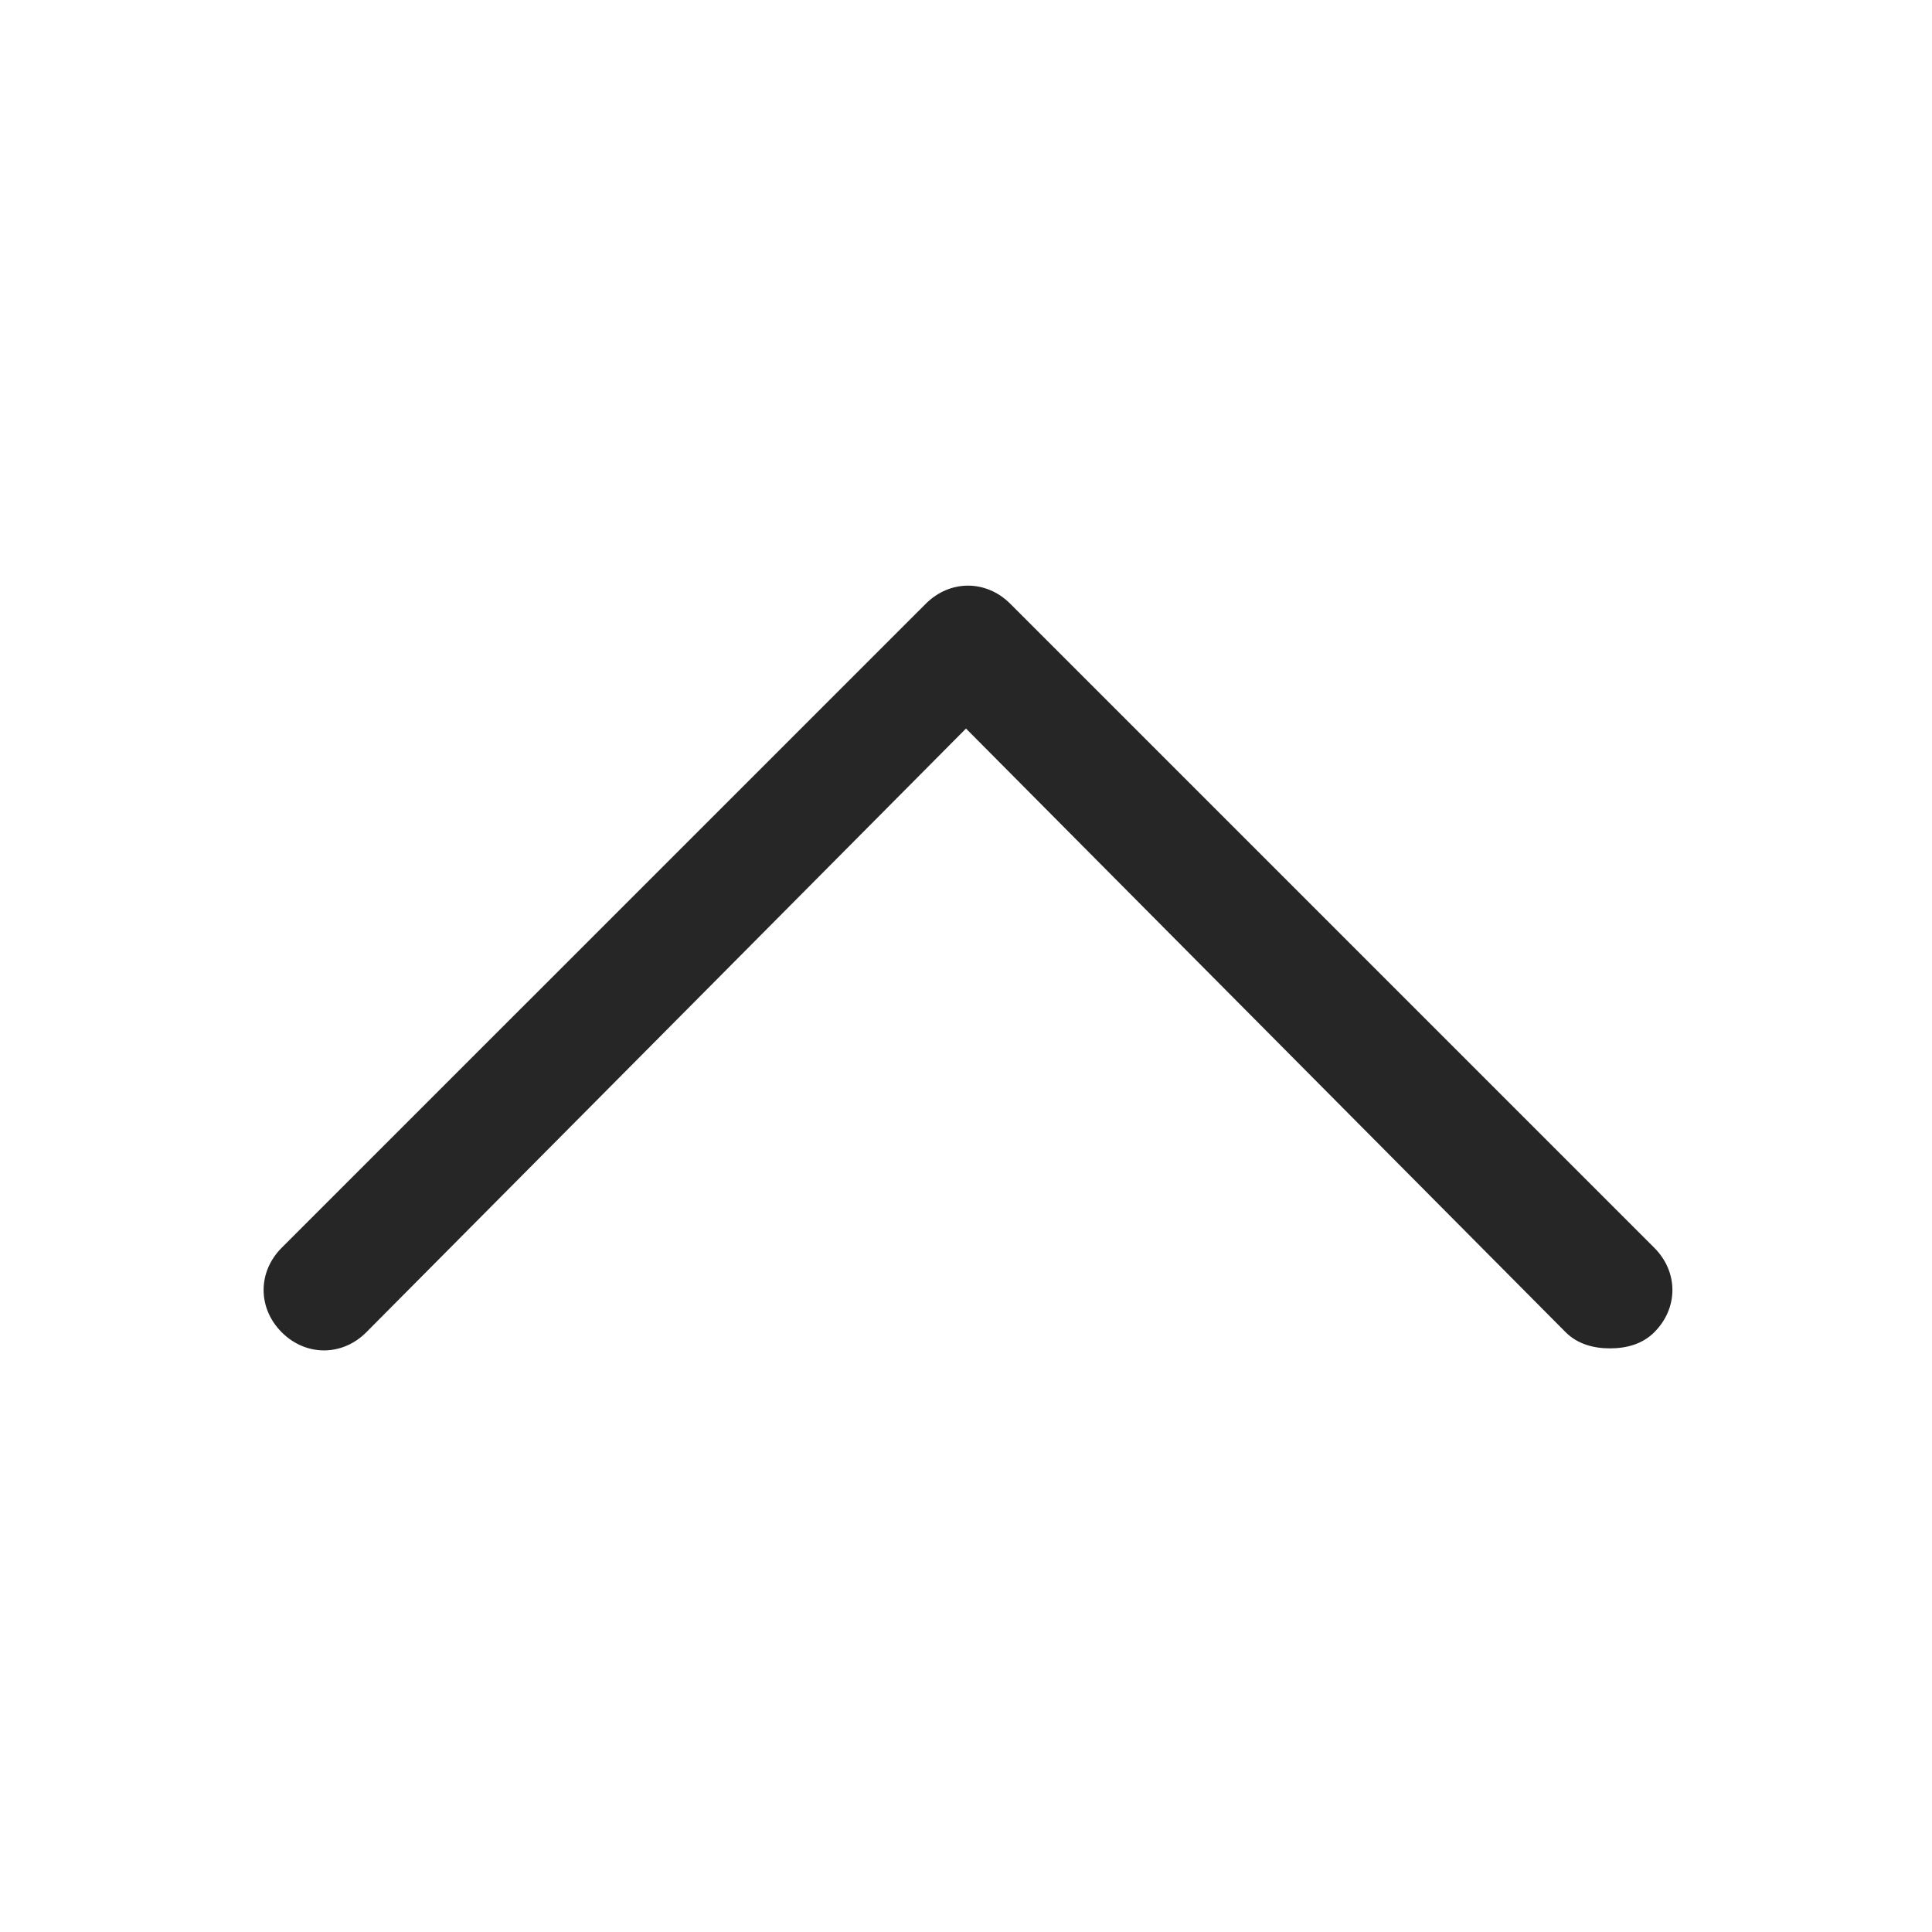
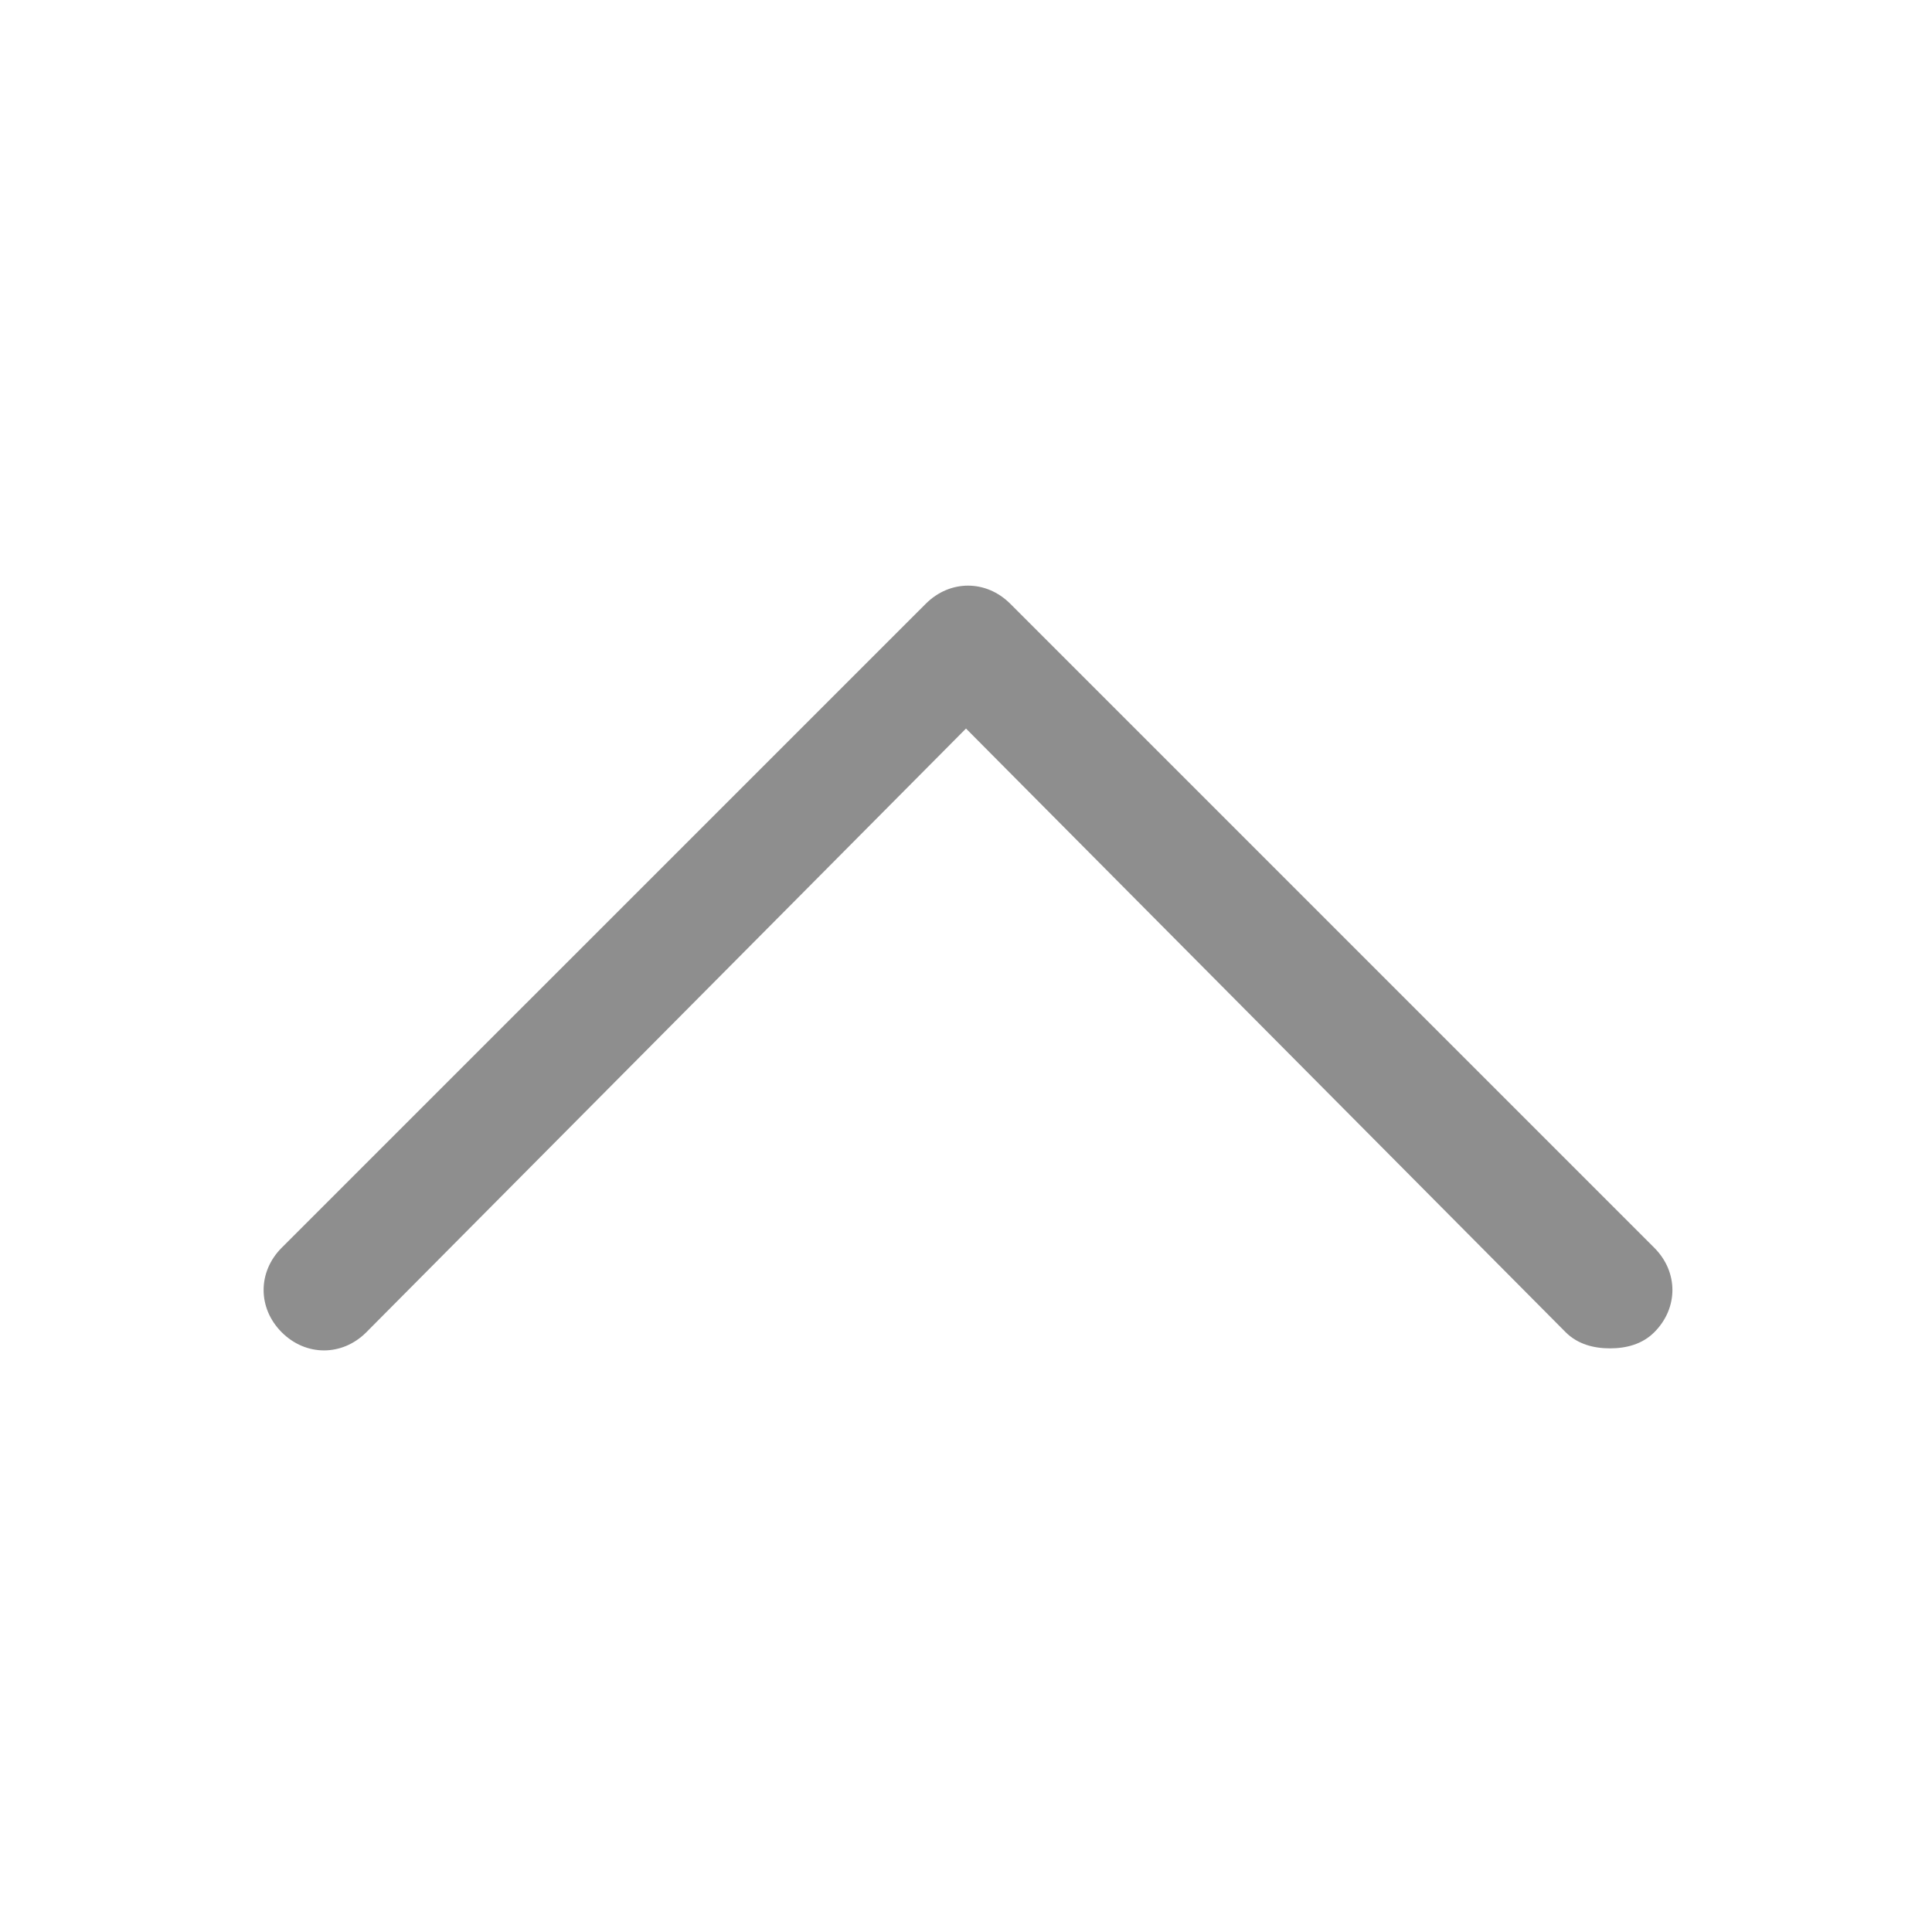
<svg xmlns="http://www.w3.org/2000/svg" width="22" height="22" viewBox="0 0 22 22" fill="none">
-   <path d="M18.333 15.354C18.15 15.354 17.967 15.308 17.829 15.171L11 8.296L4.171 15.171C3.896 15.446 3.483 15.446 3.208 15.171C2.933 14.896 2.933 14.483 3.208 14.208L10.542 6.875C10.817 6.6 11.229 6.6 11.504 6.875L18.837 14.208C19.113 14.483 19.113 14.896 18.837 15.171C18.7 15.308 18.517 15.354 18.333 15.354Z" fill="#262626" />
+   <path d="M18.333 15.354C18.15 15.354 17.967 15.308 17.829 15.171L11 8.296L4.171 15.171C3.896 15.446 3.483 15.446 3.208 15.171C2.933 14.896 2.933 14.483 3.208 14.208L10.542 6.875C10.817 6.6 11.229 6.6 11.504 6.875L18.837 14.208C19.113 14.483 19.113 14.896 18.837 15.171C18.7 15.308 18.517 15.354 18.333 15.354Z" fill="#8E8E8E" />
</svg>
